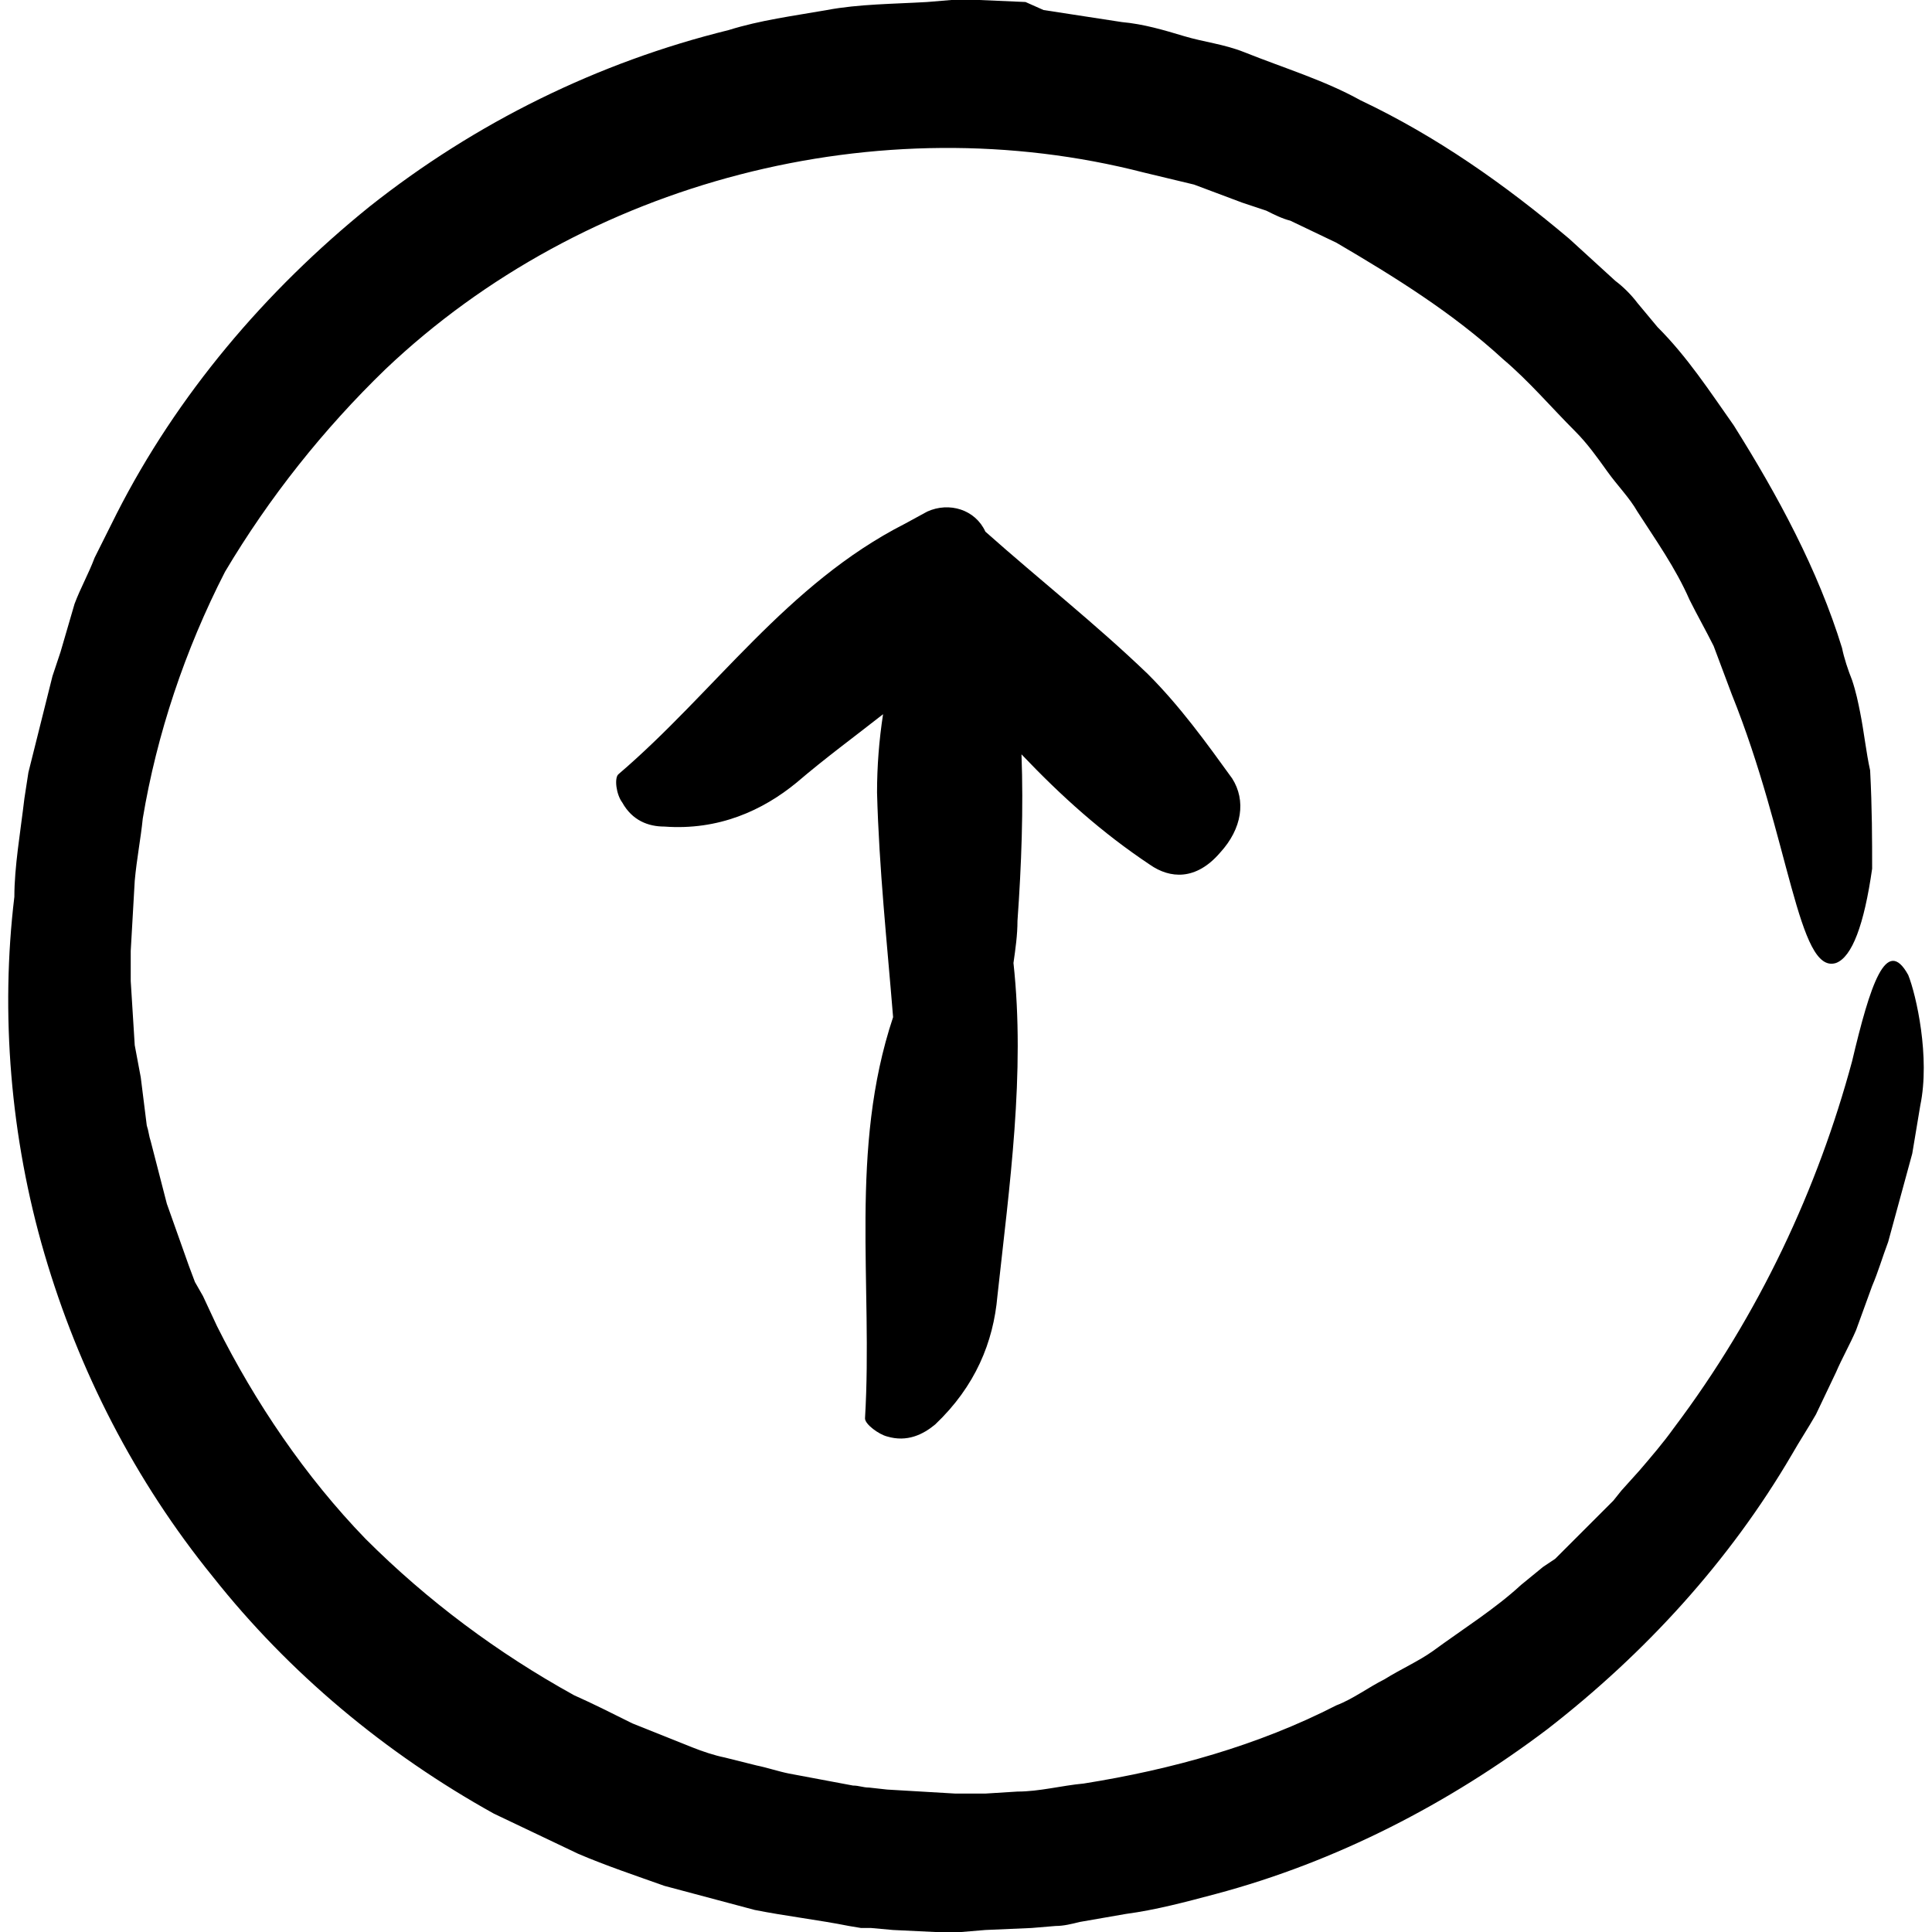
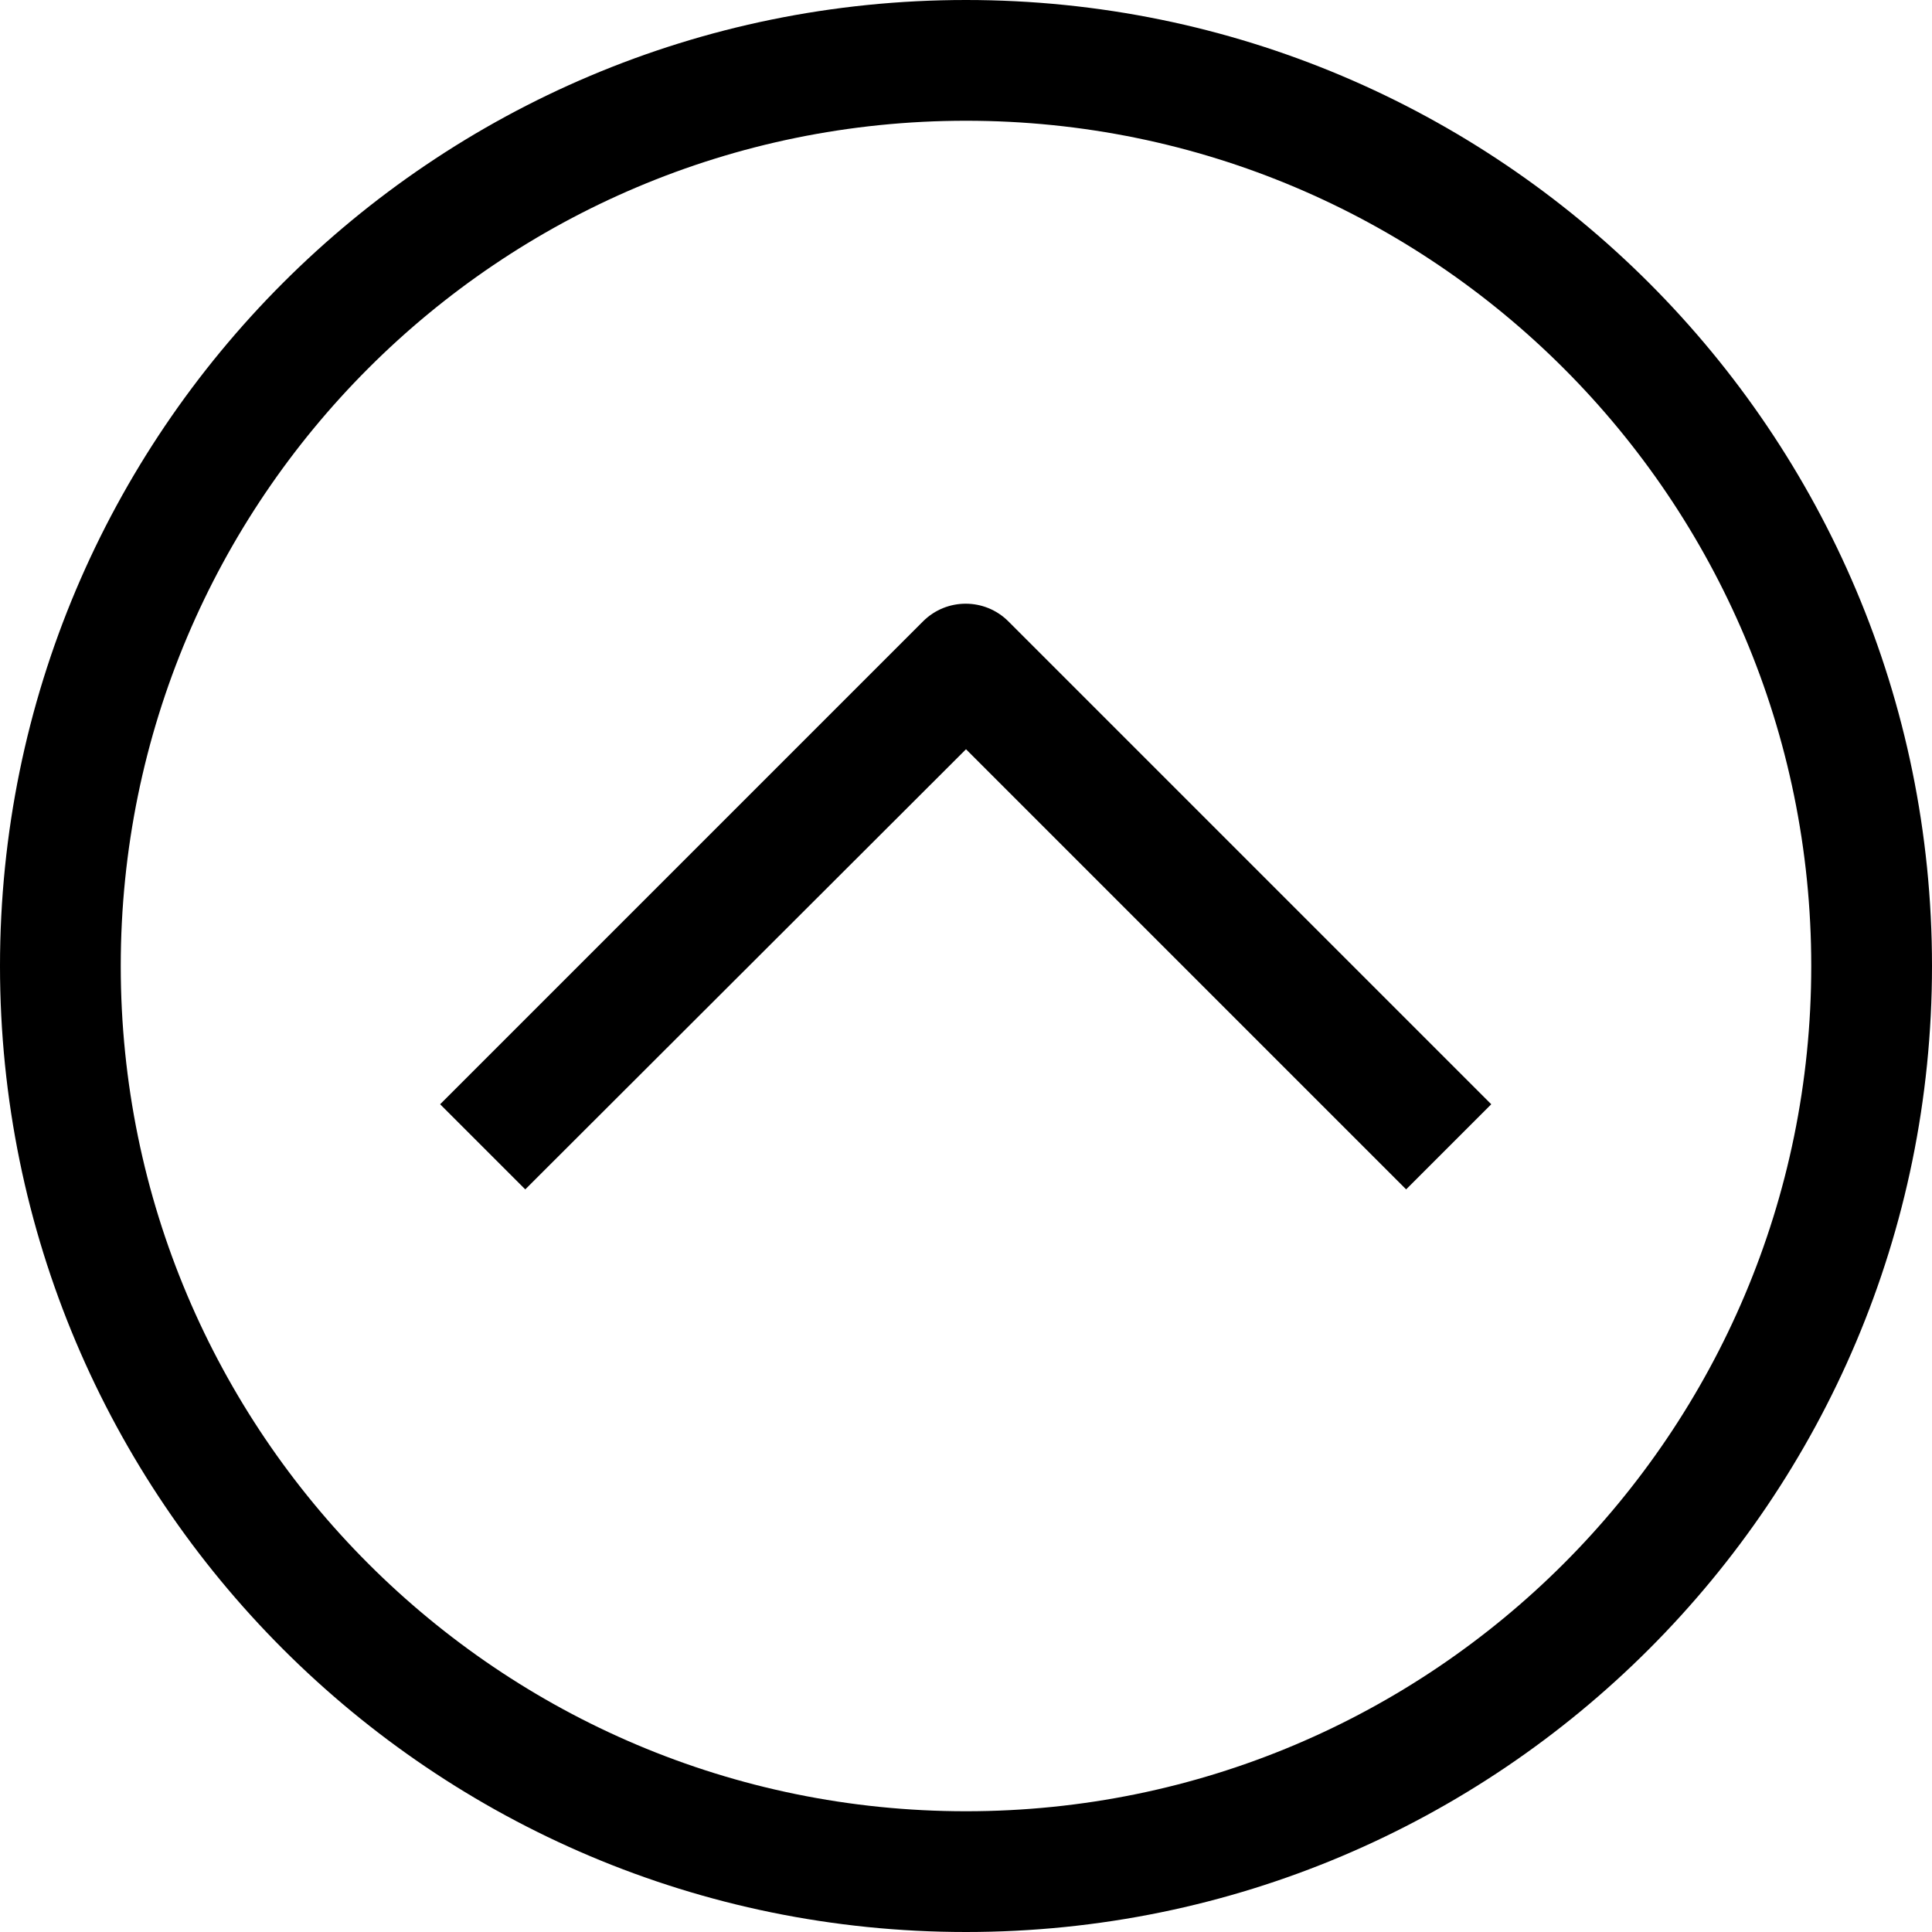
- <svg xmlns="http://www.w3.org/2000/svg" version="1.1" id="Capa_1" x="0px" y="0px" viewBox="0 0 96.3 96.3" style="enable-background:new 0 0 96.3 96.3;" xml:space="preserve">
-   <g>
-     <g>
-       <path d="M44.516,50.7c-2.2,6.6-1,13.3-1.4,20c0,0.3,0.7,0.8,1.1,0.9c1,0.3,1.8-0.1,2.4-0.6c2-1.9,2.9-4.1,3.1-6.4    c0.6-5.5,1.4-11.1,0.8-16.6c0.1-0.7,0.2-1.4,0.2-2.1c0.2-2.8,0.3-5.6,0.2-8.3c2,2.1,4,3.9,6.4,5.5c1,0.7,2.3,0.8,3.5-0.6    c1.1-1.2,1.3-2.6,0.6-3.7c-1.3-1.8-2.6-3.6-4.2-5.2c-2.6-2.5-5.4-4.7-8.1-7.1l0,0l0,0c-0.5-1.1-1.8-1.5-2.9-1l-1.1,0.6    c-5.9,3-9.5,8.4-14.3,12.5c-0.2,0.2-0.1,1,0.2,1.4c0.5,0.9,1.3,1.2,2.1,1.2c2.7,0.2,4.9-0.8,6.6-2.2c1.4-1.2,2.9-2.3,4.3-3.4    c-0.2,1.3-0.3,2.6-0.3,3.9C43.816,43.3,44.216,47,44.516,50.7z" />
-       <path d="M92.316,52.9c-1.7,6.3-4.6,12.6-8.9,18.3c-0.5,0.7-1.1,1.4-1.7,2.1l-0.9,1l-0.4,0.5l-0.5,0.5c-0.6,0.6-1.3,1.3-1.9,1.9    l-0.5,0.5l-0.6,0.4l-1.1,0.9c-1.3,1.2-2.9,2.2-4.4,3.3c-0.7,0.5-1.6,0.9-2.4,1.4c-0.8,0.4-1.6,1-2.4,1.3c-3.9,2-8.2,3.2-12.6,3.9    c-1.1,0.1-2.2,0.4-3.3,0.4l-1.6,0.1h-0.8h-0.4h-0.2h-0.1l0,0l-3.4-0.2l-0.9-0.1c-0.3,0-0.5-0.1-0.8-0.1l-1.6-0.3l-1.6-0.3    c-0.5-0.1-1.1-0.3-1.6-0.4l-1.6-0.4c-0.5-0.1-1.1-0.3-1.6-0.5l-3-1.2c-1-0.5-2-1-2.9-1.4c-3.8-2.1-7.3-4.7-10.4-7.8    c-3-3.1-5.5-6.8-7.4-10.6l-0.7-1.5l-0.4-0.7l-0.3-0.8l-1.1-3.1l-0.8-3.1c-0.1-0.3-0.1-0.5-0.2-0.8l-0.1-0.8l-0.2-1.6l-0.3-1.6    l-0.1-1.6l-0.1-1.6v-0.8V48v-0.2v-0.4l0.2-3.5c0.1-1.1,0.3-2.1,0.4-3.1c0.7-4.2,2.1-8.4,4.1-12.3c2.2-3.7,4.9-7.1,8-10.1    c9.9-9.4,24.6-13.2,37.8-9.8l2.5,0.6l2.4,0.9l1.2,0.4c0.4,0.2,0.8,0.4,1.2,0.5l2.3,1.1c2.9,1.7,5.8,3.5,8.3,5.8    c1.3,1.1,2.4,2.4,3.6,3.6c0.6,0.6,1.1,1.3,1.6,2s1.1,1.3,1.5,2c0.9,1.4,1.9,2.8,2.6,4.4c0.4,0.8,0.8,1.5,1.2,2.3l0.9,2.4    c2.9,7.2,3.3,14,5.2,13.4c0.8-0.3,1.4-1.9,1.8-4.7c0-1.4,0-3-0.1-4.9c-0.2-0.9-0.3-1.9-0.5-2.9c-0.1-0.5-0.2-1-0.4-1.6    c-0.2-0.5-0.4-1.1-0.5-1.6c-1.2-3.9-3.2-7.6-5.4-11.1c-1.2-1.7-2.3-3.4-3.8-4.9l-1-1.2c-0.3-0.4-0.7-0.8-1.1-1.1l-2.3-2.1    c-3.2-2.7-6.6-5.1-10.4-6.9c-1.8-1-3.8-1.6-5.8-2.4c-1-0.4-2-0.5-3-0.8s-2-0.6-3.1-0.7l-2.6-0.4l-1.3-0.2l-0.9-0.4l-2.3-0.1h-0.6    h-0.3h-0.2h-0.2l0,0l0,0h-0.1l-1.2,0.1c-1.7,0.1-3.4,0.1-5,0.4c-1.7,0.3-3.3,0.5-4.9,1c-6.5,1.6-12.6,4.6-17.9,8.8    c-5.2,4.2-9.6,9.4-12.6,15.3l-1.1,2.2c-0.3,0.8-0.7,1.5-1,2.3l-0.7,2.4l-0.4,1.2c-0.1,0.4-0.2,0.8-0.3,1.2l-0.6,2.4    c-0.1,0.4-0.2,0.8-0.3,1.2l-0.2,1.3c-0.2,1.7-0.5,3.4-0.5,4.9c-0.7,5.8-0.2,12,1.5,17.8s4.5,11.3,8.4,16.1    c3.8,4.8,8.6,8.8,14,11.8l4.2,2c1.4,0.6,2.9,1.1,4.3,1.6c1.5,0.4,3,0.8,4.5,1.2c1.5,0.3,3.2,0.5,4.7,0.8l0.6,0.1h0.5l1.1,0.1    l2.1,0.1h0.5h0.3h0.3h0.1h0.1l1.2-0.1l2.3-0.1l1.2-0.1c0.4,0,0.8-0.1,1.2-0.2l2.3-0.4c1.5-0.2,3-0.6,4.5-1    c6-1.6,11.6-4.5,16.5-8.2c4.9-3.8,9.1-8.4,12.2-13.7c0.4-0.7,0.8-1.3,1.2-2l1-2.1c0.3-0.7,0.7-1.4,1-2.1l0.8-2.2    c0.3-0.7,0.5-1.4,0.8-2.2l0.6-2.2l0.6-2.2l0.4-2.4c0.5-2.4-0.2-5.5-0.6-6.5C94.016,46.6,93.216,49.1,92.316,52.9z" />
-     </g>
+ <svg xmlns="http://www.w3.org/2000/svg" viewBox="0 0 32 32">
+   <g id="_90-Arrow_Up" data-name="90-Arrow Up">
+     <path d="M16,0A16,16,0,1,0,32,16,16,16,0,0,0,16,0Zm0,30A14,14,0,1,1,30,16,14,14,0,0,1,16,30Z" />
+     <path d="M15.29,10.29l-8,8,1.41,1.41L16,12.41l7.29,7.29,1.41-1.41-8-8A1,1,0,0,0,15.29,10.29Z" />
  </g>
-   <g>
- </g>
-   <g>
- </g>
-   <g>
- </g>
-   <g>
- </g>
-   <g>
- </g>
-   <g>
- </g>
-   <g>
- </g>
-   <g>
- </g>
-   <g>
- </g>
-   <g>
- </g>
-   <g>
- </g>
-   <g>
- </g>
-   <g>
- </g>
-   <g>
- </g>
-   <g>
- </g>
</svg>
